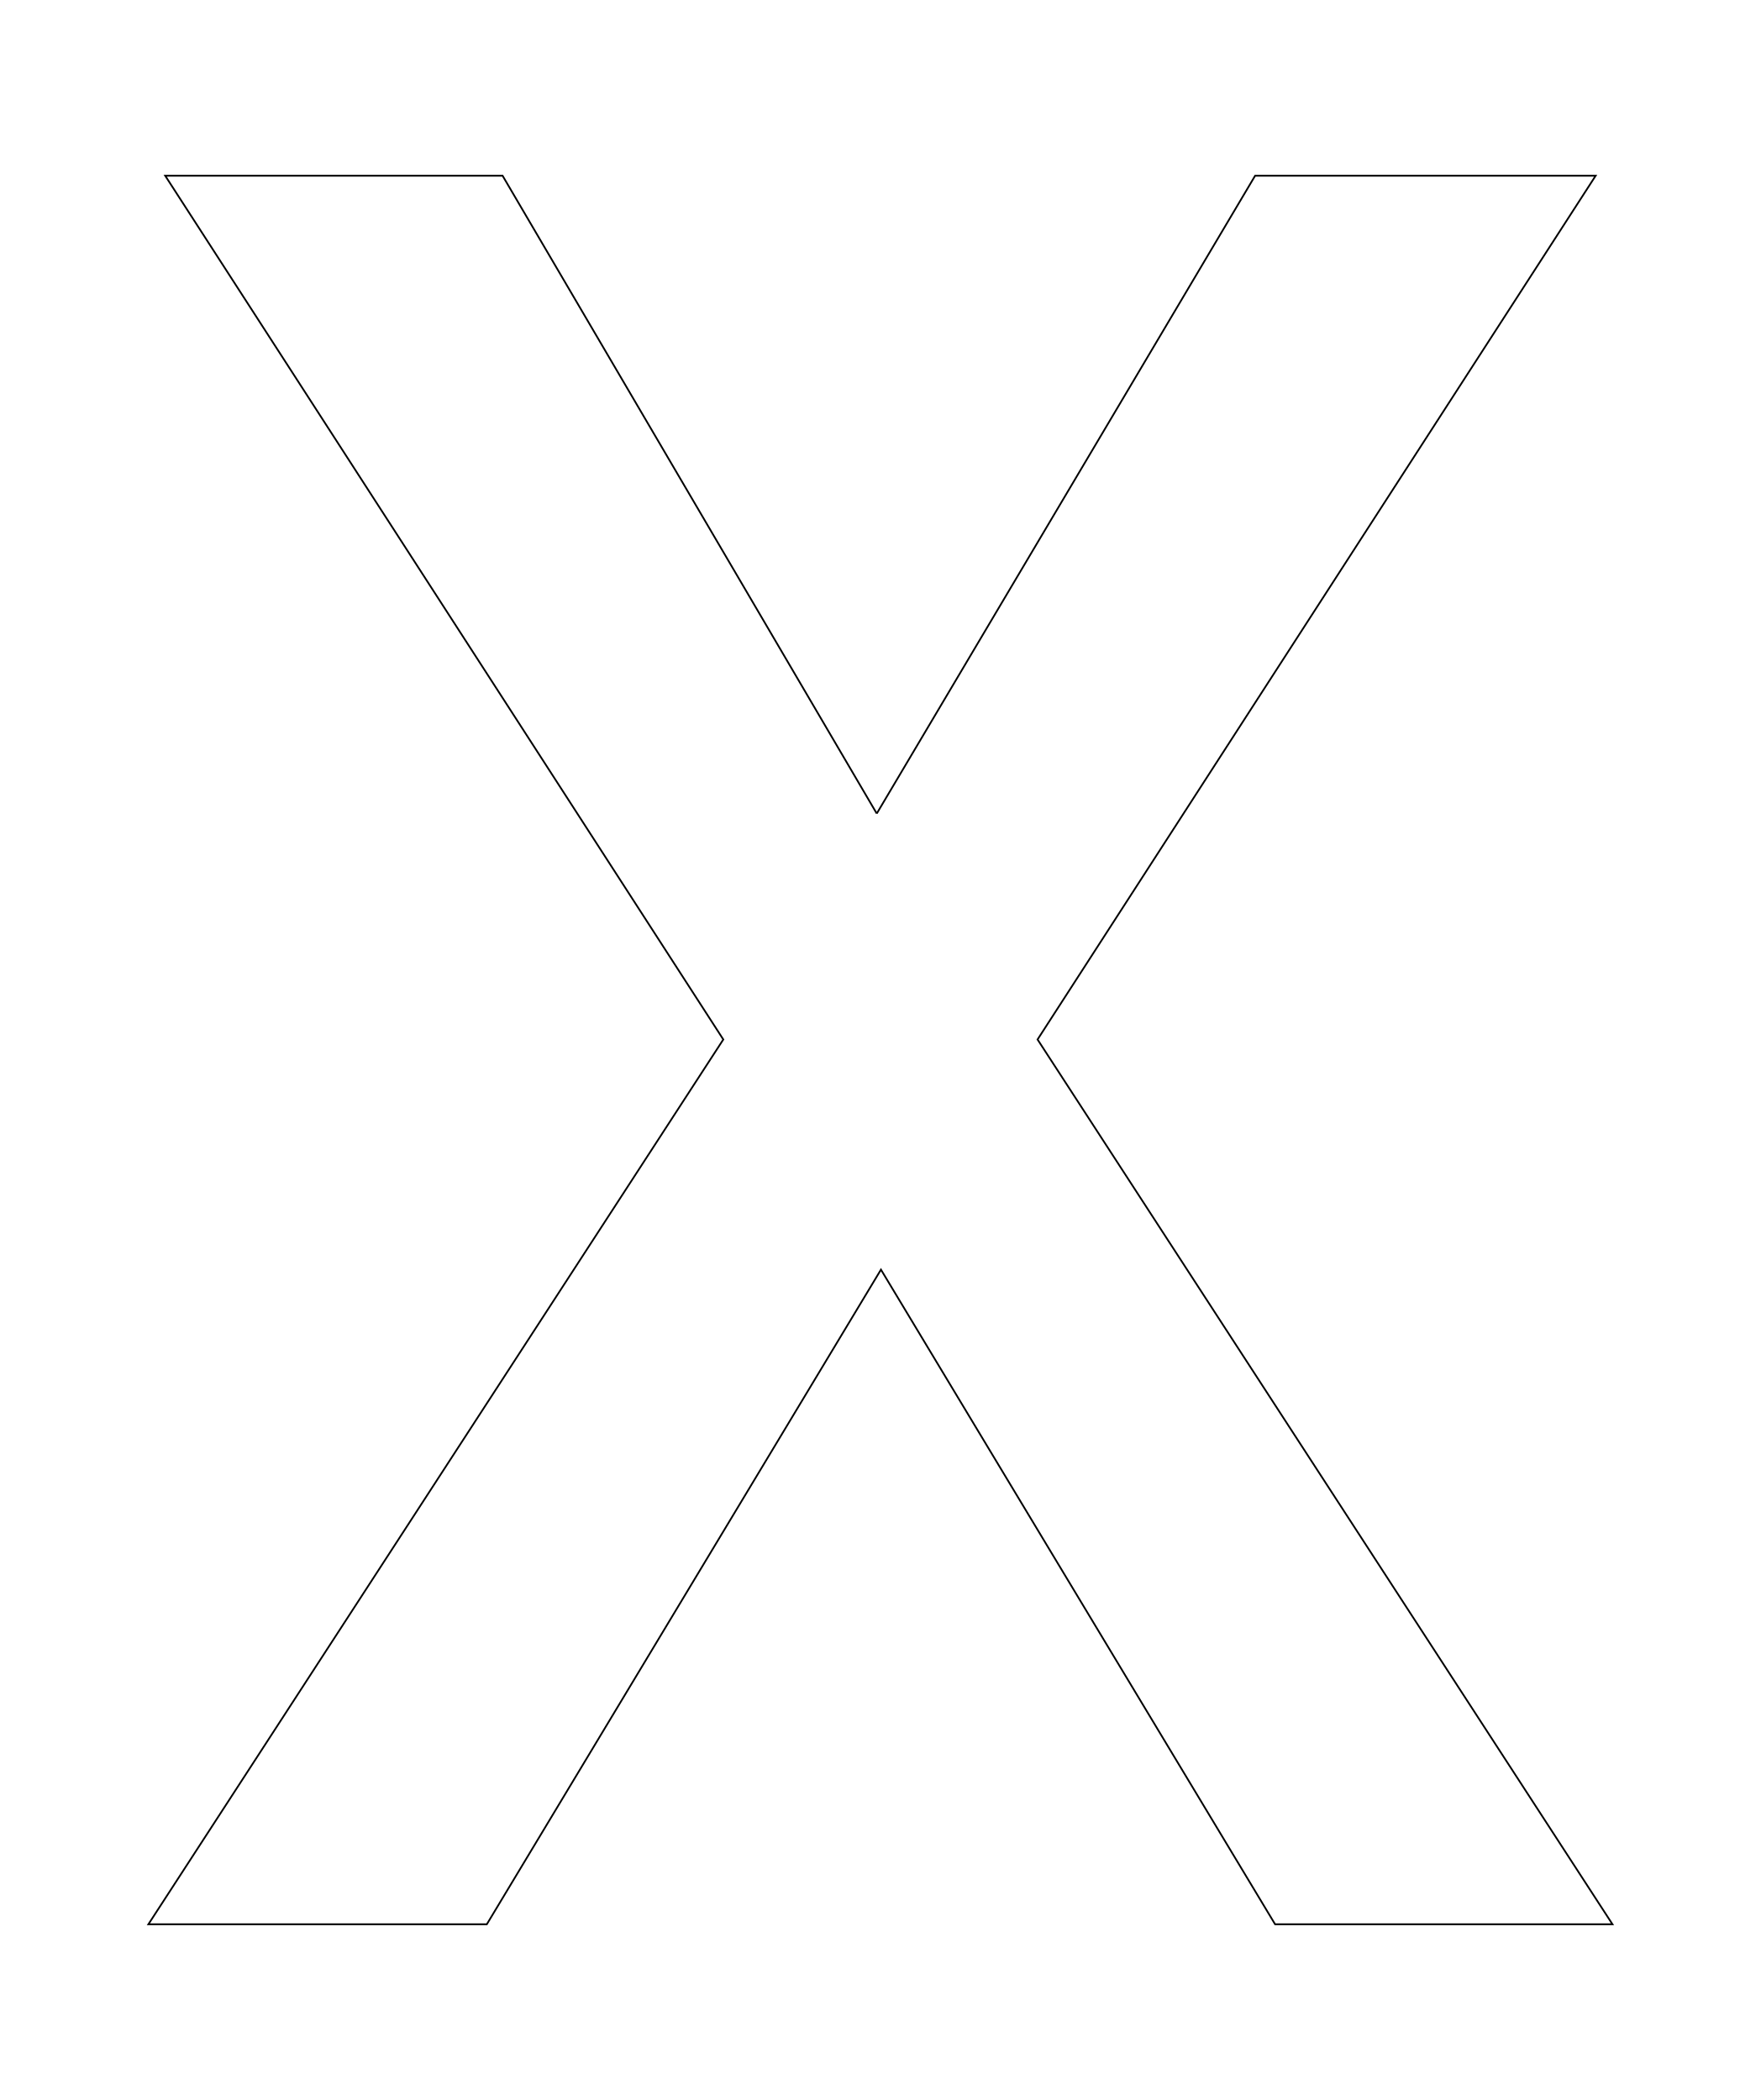
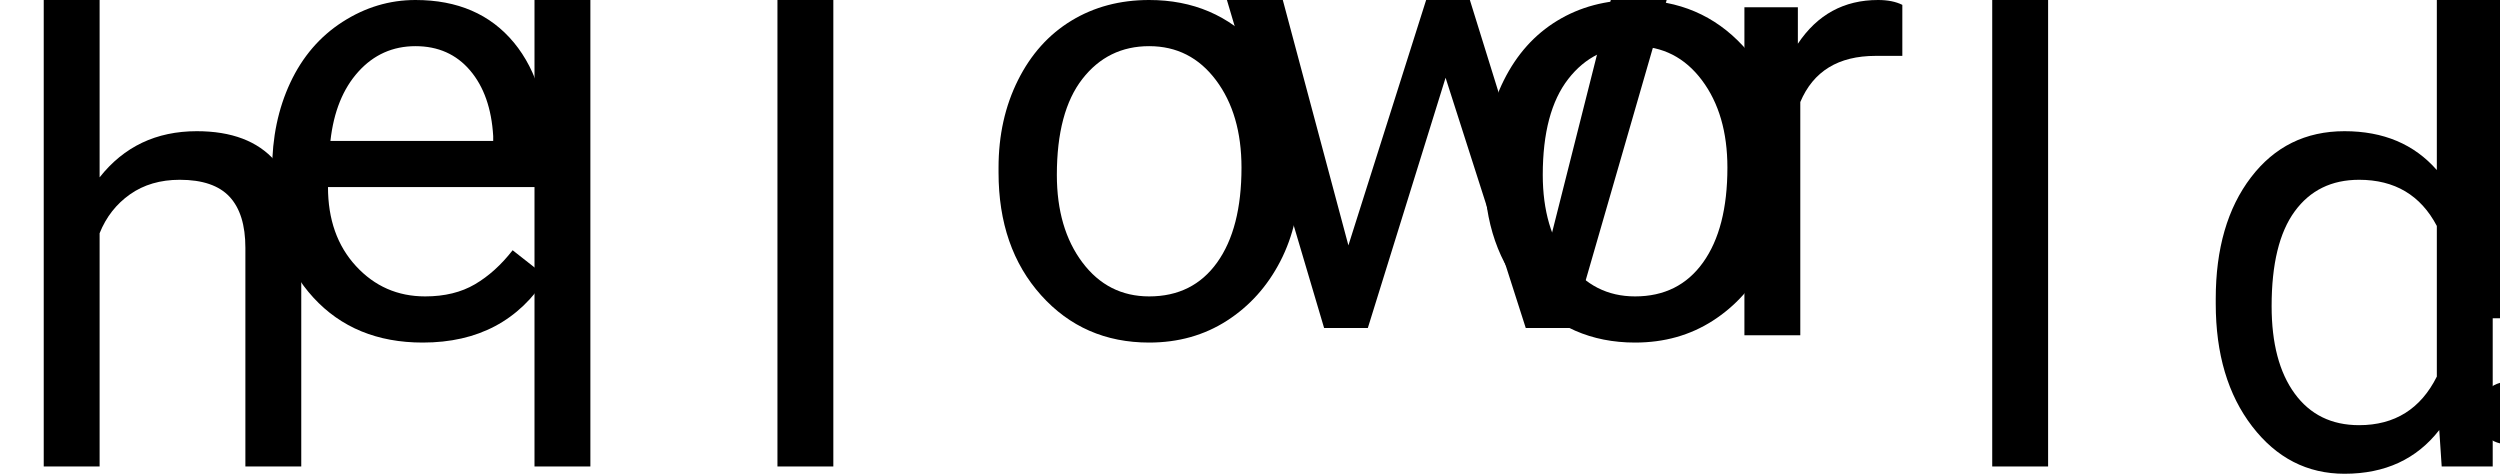
- <svg xmlns="http://www.w3.org/2000/svg" baseProfile="full" height="600px" version="1.1" viewBox="-78.132 -167.232 1673.264 1998.464" width="503px">
+ <svg xmlns="http://www.w3.org/2000/svg" baseProfile="full" height="100%" version="1.1" width="100%">
  <defs />
-   <path d="M 755.0,607.0 L 1115.0,0.0 L 1439.0,0.0 L 908.0,822.0 L 1455.0,1664.0 L 1134.0,1664.0 L 759.0,1041.0 L 384.0,1664.0 L 62.0,1664.0 L 609.0,822.0 L 78.0,0.0 L 399.0,0.0 L 755.0,607.0" fill="none" stroke="#000000" stroke-width="1.664" />
+   <path d="M 41.0,73.0 Q 56.0,54.0 81.0,54.0 Q 124.0,54.0 124.0,103.0 L 124.0,192.0 L 101.0,192.0 L 101.0,102.0 Q 101.0,88.0 94.5,81.0 Q 88.0,74.0 74.0,74.0 Q 62.0,74.0 53.5,80.0 Q 45.0,86.0 41.0,96.0 L 41.0,192.0 L 18.0,192.0 L 18.0,0.0 L 41.0,0.0 L 41.0,73.0" transform="translate(0)" />
+   <path d="M 74.0,141.0 Q 46.0,141.0 29.0,122.5 Q 12.0,104.0 12.0,74.0 L 12.0,70.0 Q 12.0,50.0 19.5,34.0 Q 27.0,18.0 41.0,9.0 Q 55.0,0.0 71.0,0.0 Q 97.0,0.0 111.5,17.5 Q 126.0,35.0 126.0,67.0 L 126.0,77.0 L 35.0,77.0 Q 35.0,97.0 46.5,109.5 Q 58.0,122.0 75.0,122.0 Q 87.0,122.0 95.5,117.0 Q 104.0,112.0 111.0,103.0 L 125.0,114.0 Q 108.0,141.0 74.0,141.0 M 71.0,19.0 Q 57.0,19.0 47.5,29.5 Q 38.0,40.0 36.0,58.0 L 103.0,58.0 L 103.0,56.0 Q 102.0,39.0 93.5,29.0 Q 85.0,19.0 71.0,19.0" transform="translate(100)" />
+   <path d="M 43.0,192.0 L 20.0,192.0 L 20.0,0.0 L 43.0,0.0 L 43.0,192.0" transform="translate(200)" />
+   <path d="M 43.0,192.0 L 20.0,192.0 L 20.0,0.0 L 43.0,0.0 L 43.0,192.0" transform="translate(300)" />
+   <path d="M 11.0,69.0 Q 11.0,49.0 19.0,33.0 Q 27.0,17.0 41.0,8.5 Q 55.0,0.0 73.0,0.0 Q 100.0,0.0 117.5,19.0 Q 135.0,38.0 135.0,70.0 L 135.0,72.0 Q 135.0,92.0 127.0,107.5 Q 119.0,123.0 105.0,132.0 Q 91.0,141.0 73.0,141.0 Q 46.0,141.0 28.5,121.5 Q 11.0,102.0 11.0,71.0 L 11.0,69.0 M 35.0,72.0 Q 35.0,94.0 45.5,108.0 Q 56.0,122.0 73.0,122.0 Q 91.0,122.0 101.0,108.0 Q 111.0,94.0 111.0,69.0 Q 111.0,47.0 100.5,33.0 Q 90.0,19.0 73.0,19.0 Q 56.0,19.0 45.5,32.5 Q 35.0,46.0 35.0,72.0" transform="translate(400)" />
+   <path d="M 137.0,103.0 L 163.0,0.0 L 186.0,0.0 L 147.0,135.0 L 128.0,135.0 L 95.0,32.0 L 63.0,135.0 L 45.0,135.0 L 5.0,0.0 L 28.0,0.0 L 55.0,101.0 L 87.0,0.0 L 105.0,0.0 L 137.0,103.0" transform="translate(500)" />
+   <path d="M 11.0,69.0 Q 11.0,49.0 19.0,33.0 Q 27.0,17.0 41.0,8.5 Q 55.0,0.0 73.0,0.0 Q 100.0,0.0 117.5,19.0 Q 135.0,38.0 135.0,70.0 L 135.0,72.0 Q 135.0,92.0 127.0,107.5 Q 119.0,123.0 105.0,132.0 Q 91.0,141.0 73.0,141.0 Q 46.0,141.0 28.5,121.5 Q 11.0,102.0 11.0,71.0 L 11.0,69.0 M 35.0,72.0 Q 35.0,94.0 45.5,108.0 Q 56.0,122.0 73.0,122.0 Q 91.0,122.0 101.0,108.0 Q 111.0,94.0 111.0,69.0 Q 111.0,47.0 100.5,33.0 Q 90.0,19.0 73.0,19.0 Q 56.0,19.0 45.5,32.5 Q 35.0,46.0 35.0,72.0" transform="translate(600)" />
+   <path d="M 83.0,23.0 Q 78.0,23.0 72.0,23.0 Q 49.0,23.0 41.0,42.0 L 41.0,138.0 L 18.0,138.0 L 18.0,3.0 L 40.0,3.0 L 40.0,18.0 Q 52.0,0.0 73.0,0.0 Q 79.0,0.0 83.0,2.0 L 83.0,23.0" transform="translate(700)" />
+   <path d="M 43.0,192.0 L 20.0,192.0 L 20.0,0.0 L 43.0,0.0 L 43.0,192.0" transform="translate(800)" />
+   <path d="M 12.0,123.0 Q 12.0,92.0 26.5,73.0 Q 41.0,54.0 65.0,54.0 Q 89.0,54.0 103.0,70.0 L 103.0,0.0 L 126.0,0.0 L 126.0,192.0 L 105.0,192.0 L 104.0,177.0 Q 90.0,195.0 65.0,195.0 Q 42.0,195.0 27.0,175.5 Q 12.0,156.0 12.0,125.0 L 12.0,123.0 M 35.0,126.0 Q 35.0,149.0 44.5,162.0 Q 54.0,175.0 71.0,175.0 Q 93.0,175.0 103.0,155.0 L 103.0,93.0 Q 93.0,74.0 71.0,74.0 Q 54.0,74.0 44.5,87.0 Q 35.0,100.0 35.0,126.0" transform="translate(900)" />
+   <path d="M 43.0,131.0 L 23.0,131.0 L 21.0,0.0 L 45.0,0.0 L 43.0,131.0 M 20.0,170.0 Q 20.0,165.0 23.5,161.0 Q 27.0,157.0 33.5,157.0 Q 40.0,157.0 43.5,161.0 Q 47.0,165.0 47.0,170.5 Q 47.0,176.0 43.5,179.5 Q 40.0,183.0 33.5,183.0 Q 27.0,183.0 23.5,179.5 Q 20.0,176.0 20.0,170.0" transform="translate(1000)" />
</svg>
